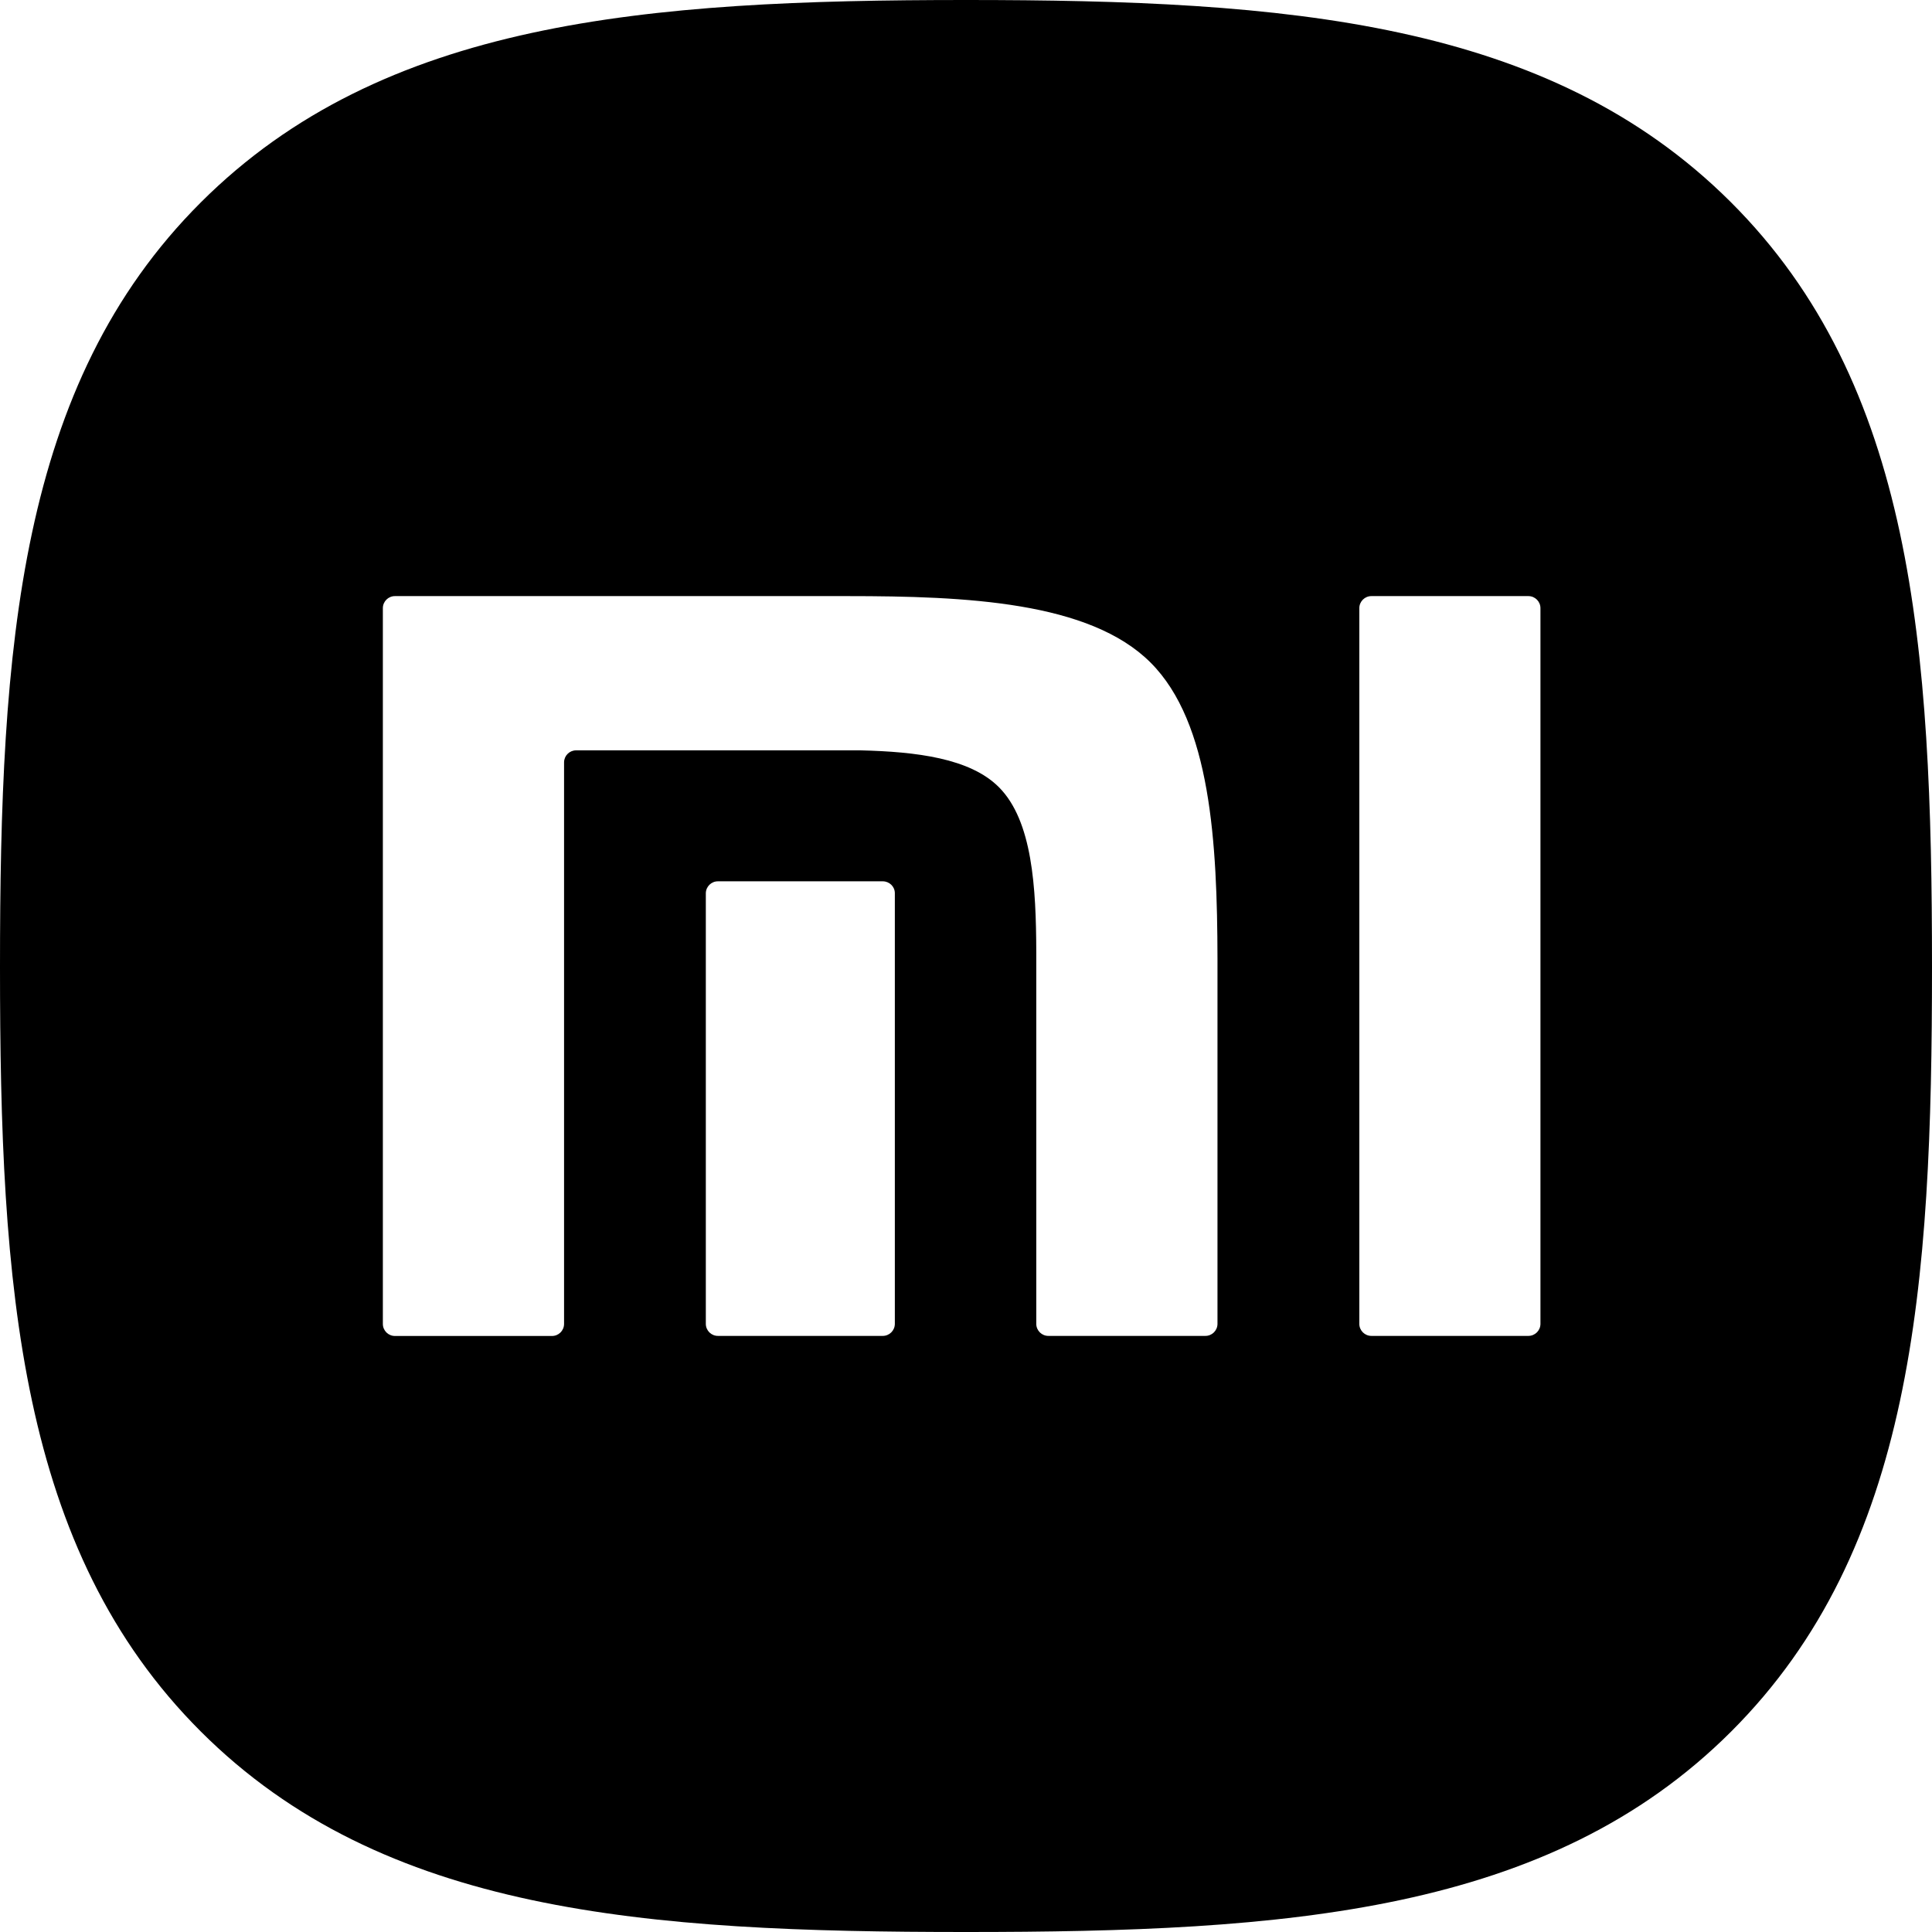
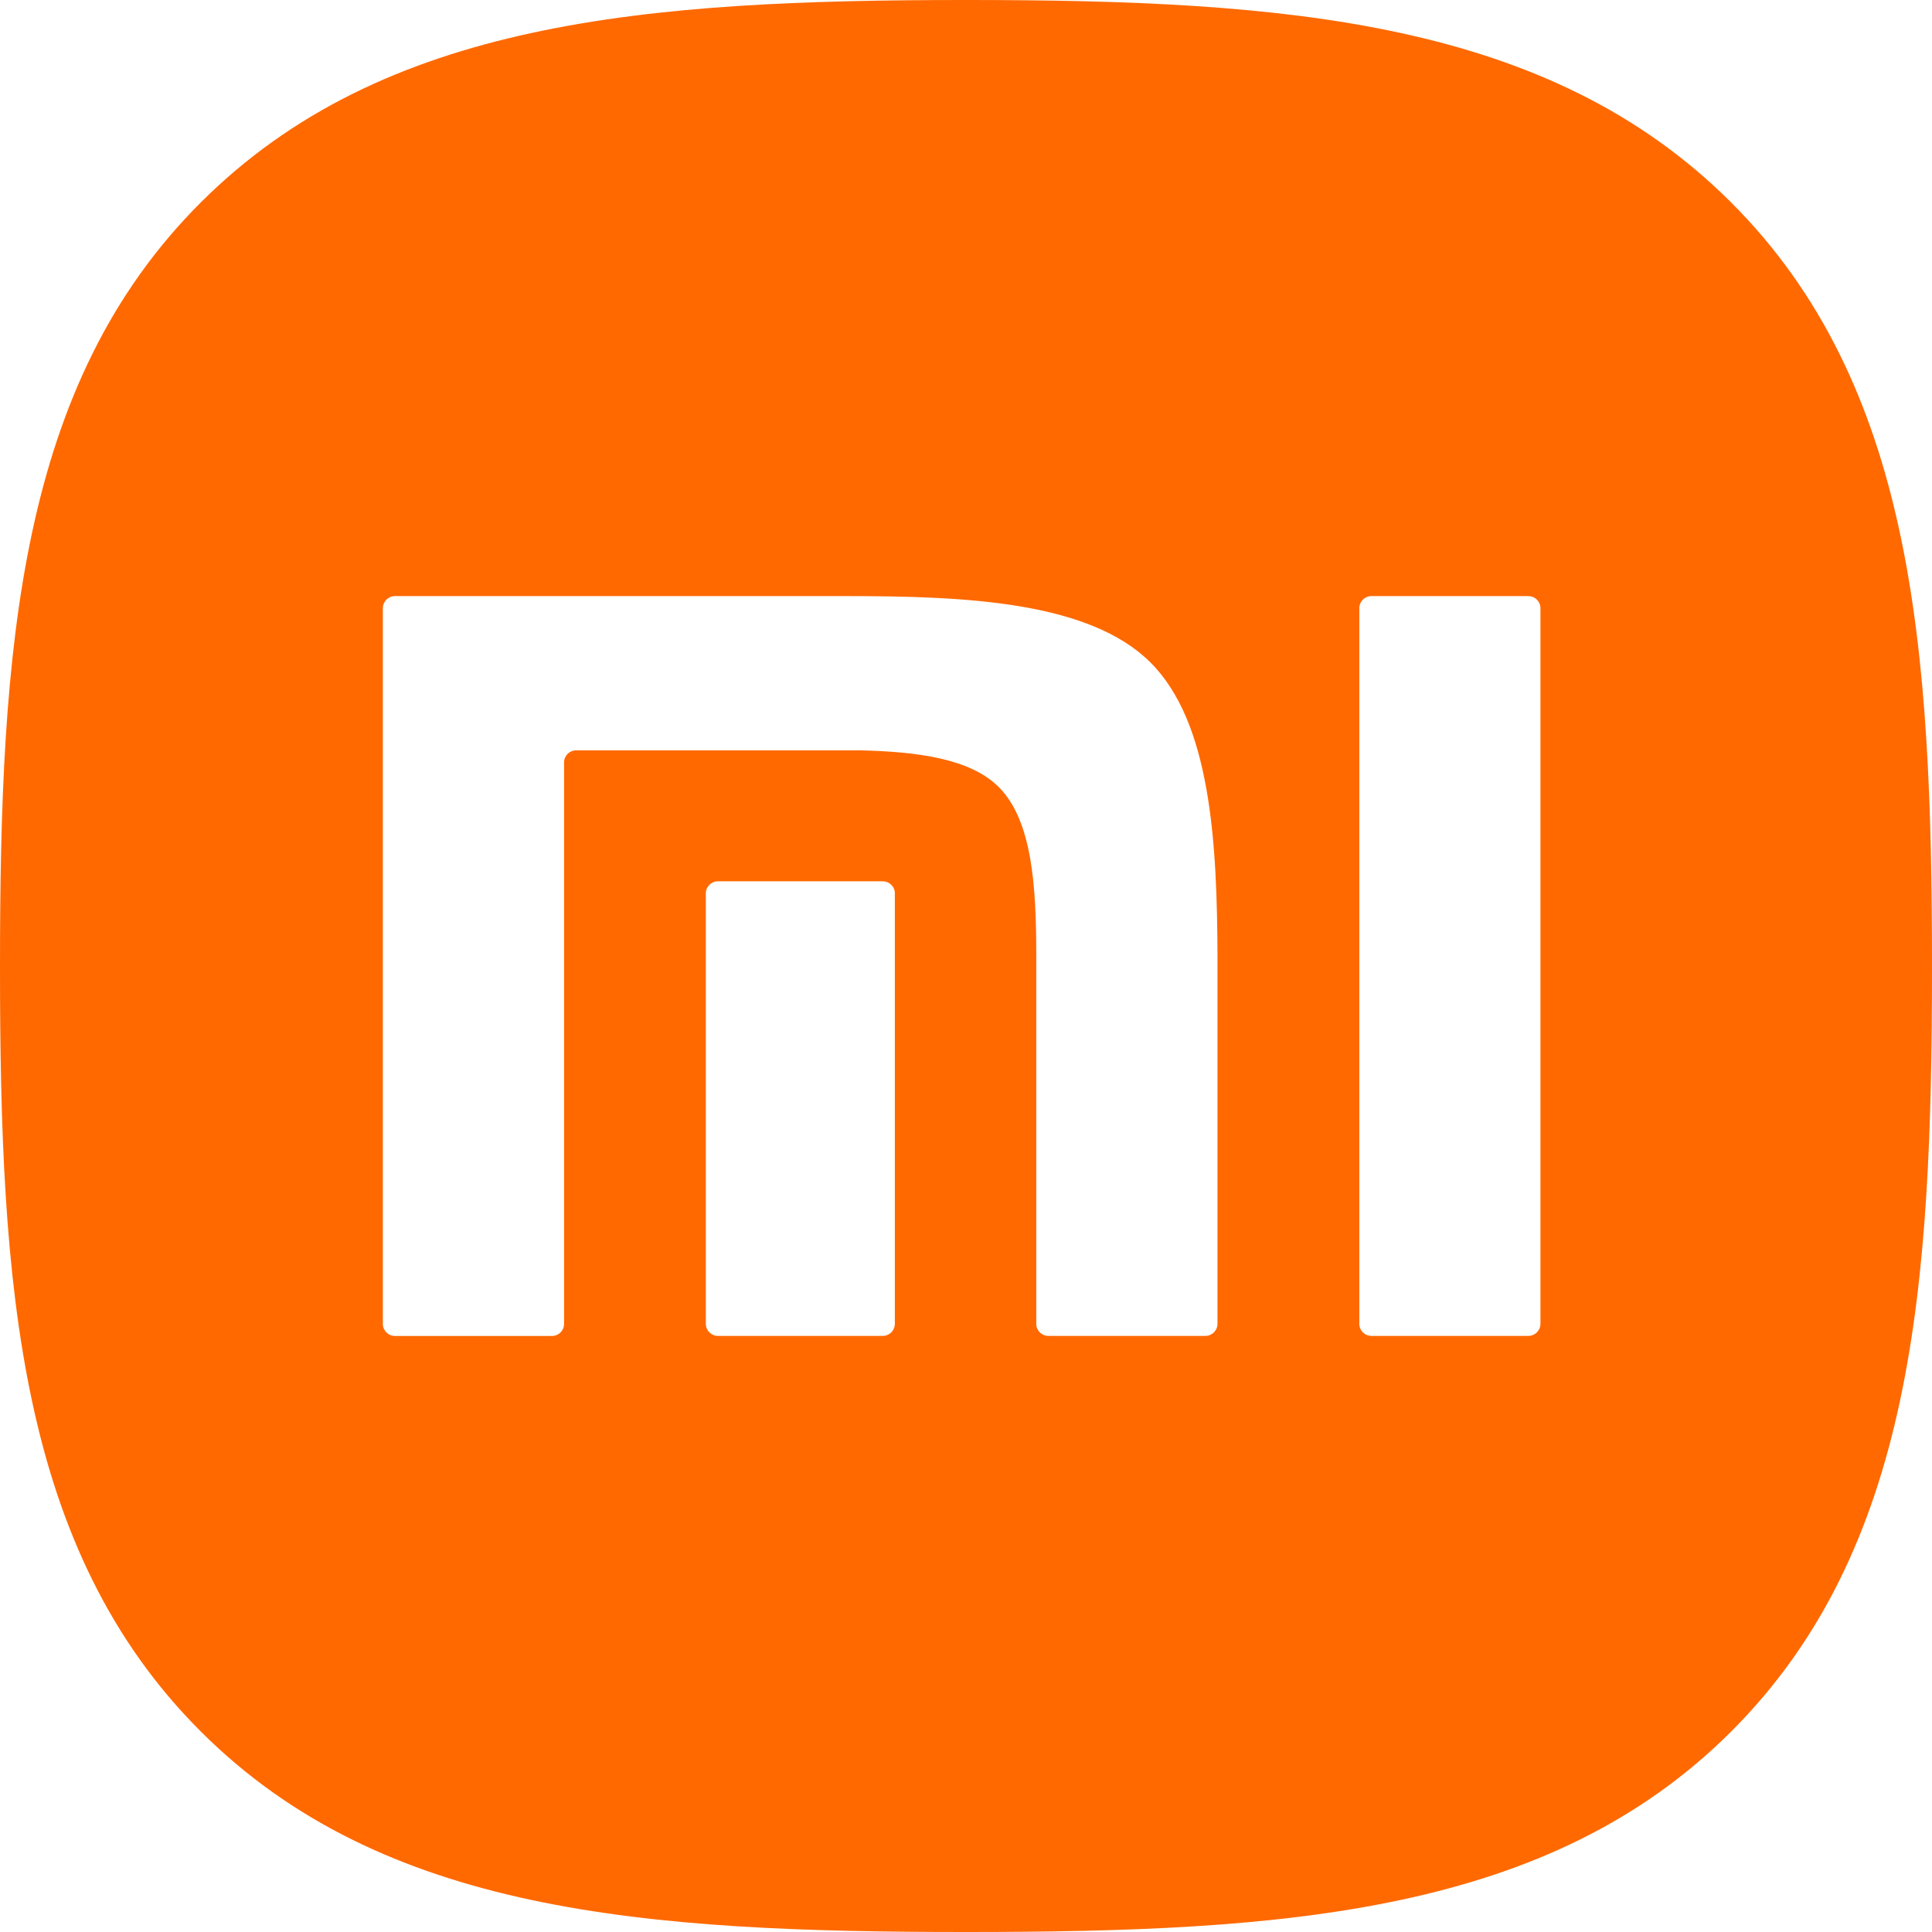
<svg xmlns="http://www.w3.org/2000/svg" role="img" viewBox="0 0 24 24">
-   <path d="M12 0C8.016 0 4.756.255 2.493 2.516.23 4.776 0 8.033 0 12.012c0 3.98.23 7.235 2.494 9.497C4.757 23.77 8.017 24 12 24c3.983 0 7.243-.23 9.506-2.491C23.77 19.247 24 15.99 24 12.012c0-3.984-.233-7.243-2.502-9.504C19.234.252 15.978 0 12 0zM4.906 7.405h5.624c1.47 0 3.007.068 3.764.827.746.746.827 2.233.83 3.676v4.54a.15.15 0 0 1-.152.147h-1.947a.15.15 0 0 1-.152-.148V11.83c-.002-.806-.048-1.634-.464-2.051-.358-.36-1.026-.441-1.72-.458H7.158a.15.15 0 0 0-.151.147v6.98a.15.15 0 0 1-.152.148H4.906a.15.15 0 0 1-.15-.148V7.554a.15.15 0 0 1 .15-.149zm12.131 0h1.949a.15.15 0 0 1 .15.15v8.892a.15.15 0 0 1-.15.148h-1.949a.15.15 0 0 1-.151-.148V7.554a.15.15 0 0 1 .151-.149zM8.92 10.948h2.046c.083 0 .15.066.15.147v5.352a.15.15 0 0 1-.15.148H8.92a.15.15 0 0 1-.152-.148v-5.352a.15.15 0 0 1 .152-.147Z" />
+   <path fill="#FF6900" d="M12 0C8.016 0 4.756.255 2.493 2.516.23 4.776 0 8.033 0 12.012c0 3.98.23 7.235 2.494 9.497C4.757 23.77 8.017 24 12 24c3.983 0 7.243-.23 9.506-2.491C23.77 19.247 24 15.99 24 12.012c0-3.984-.233-7.243-2.502-9.504C19.234.252 15.978 0 12 0zM4.906 7.405h5.624c1.47 0 3.007.068 3.764.827.746.746.827 2.233.83 3.676v4.54a.15.15 0 0 1-.152.147h-1.947a.15.15 0 0 1-.152-.148V11.83c-.002-.806-.048-1.634-.464-2.051-.358-.36-1.026-.441-1.72-.458H7.158a.15.15 0 0 0-.151.147v6.98a.15.15 0 0 1-.152.148H4.906a.15.15 0 0 1-.15-.148V7.554a.15.15 0 0 1 .15-.149zm12.131 0h1.949a.15.15 0 0 1 .15.15v8.892a.15.15 0 0 1-.15.148h-1.949a.15.15 0 0 1-.151-.148V7.554a.15.15 0 0 1 .151-.149zM8.92 10.948h2.046c.083 0 .15.066.15.147v5.352a.15.15 0 0 1-.15.148H8.92a.15.15 0 0 1-.152-.148v-5.352a.15.15 0 0 1 .152-.147Z" />
</svg>
